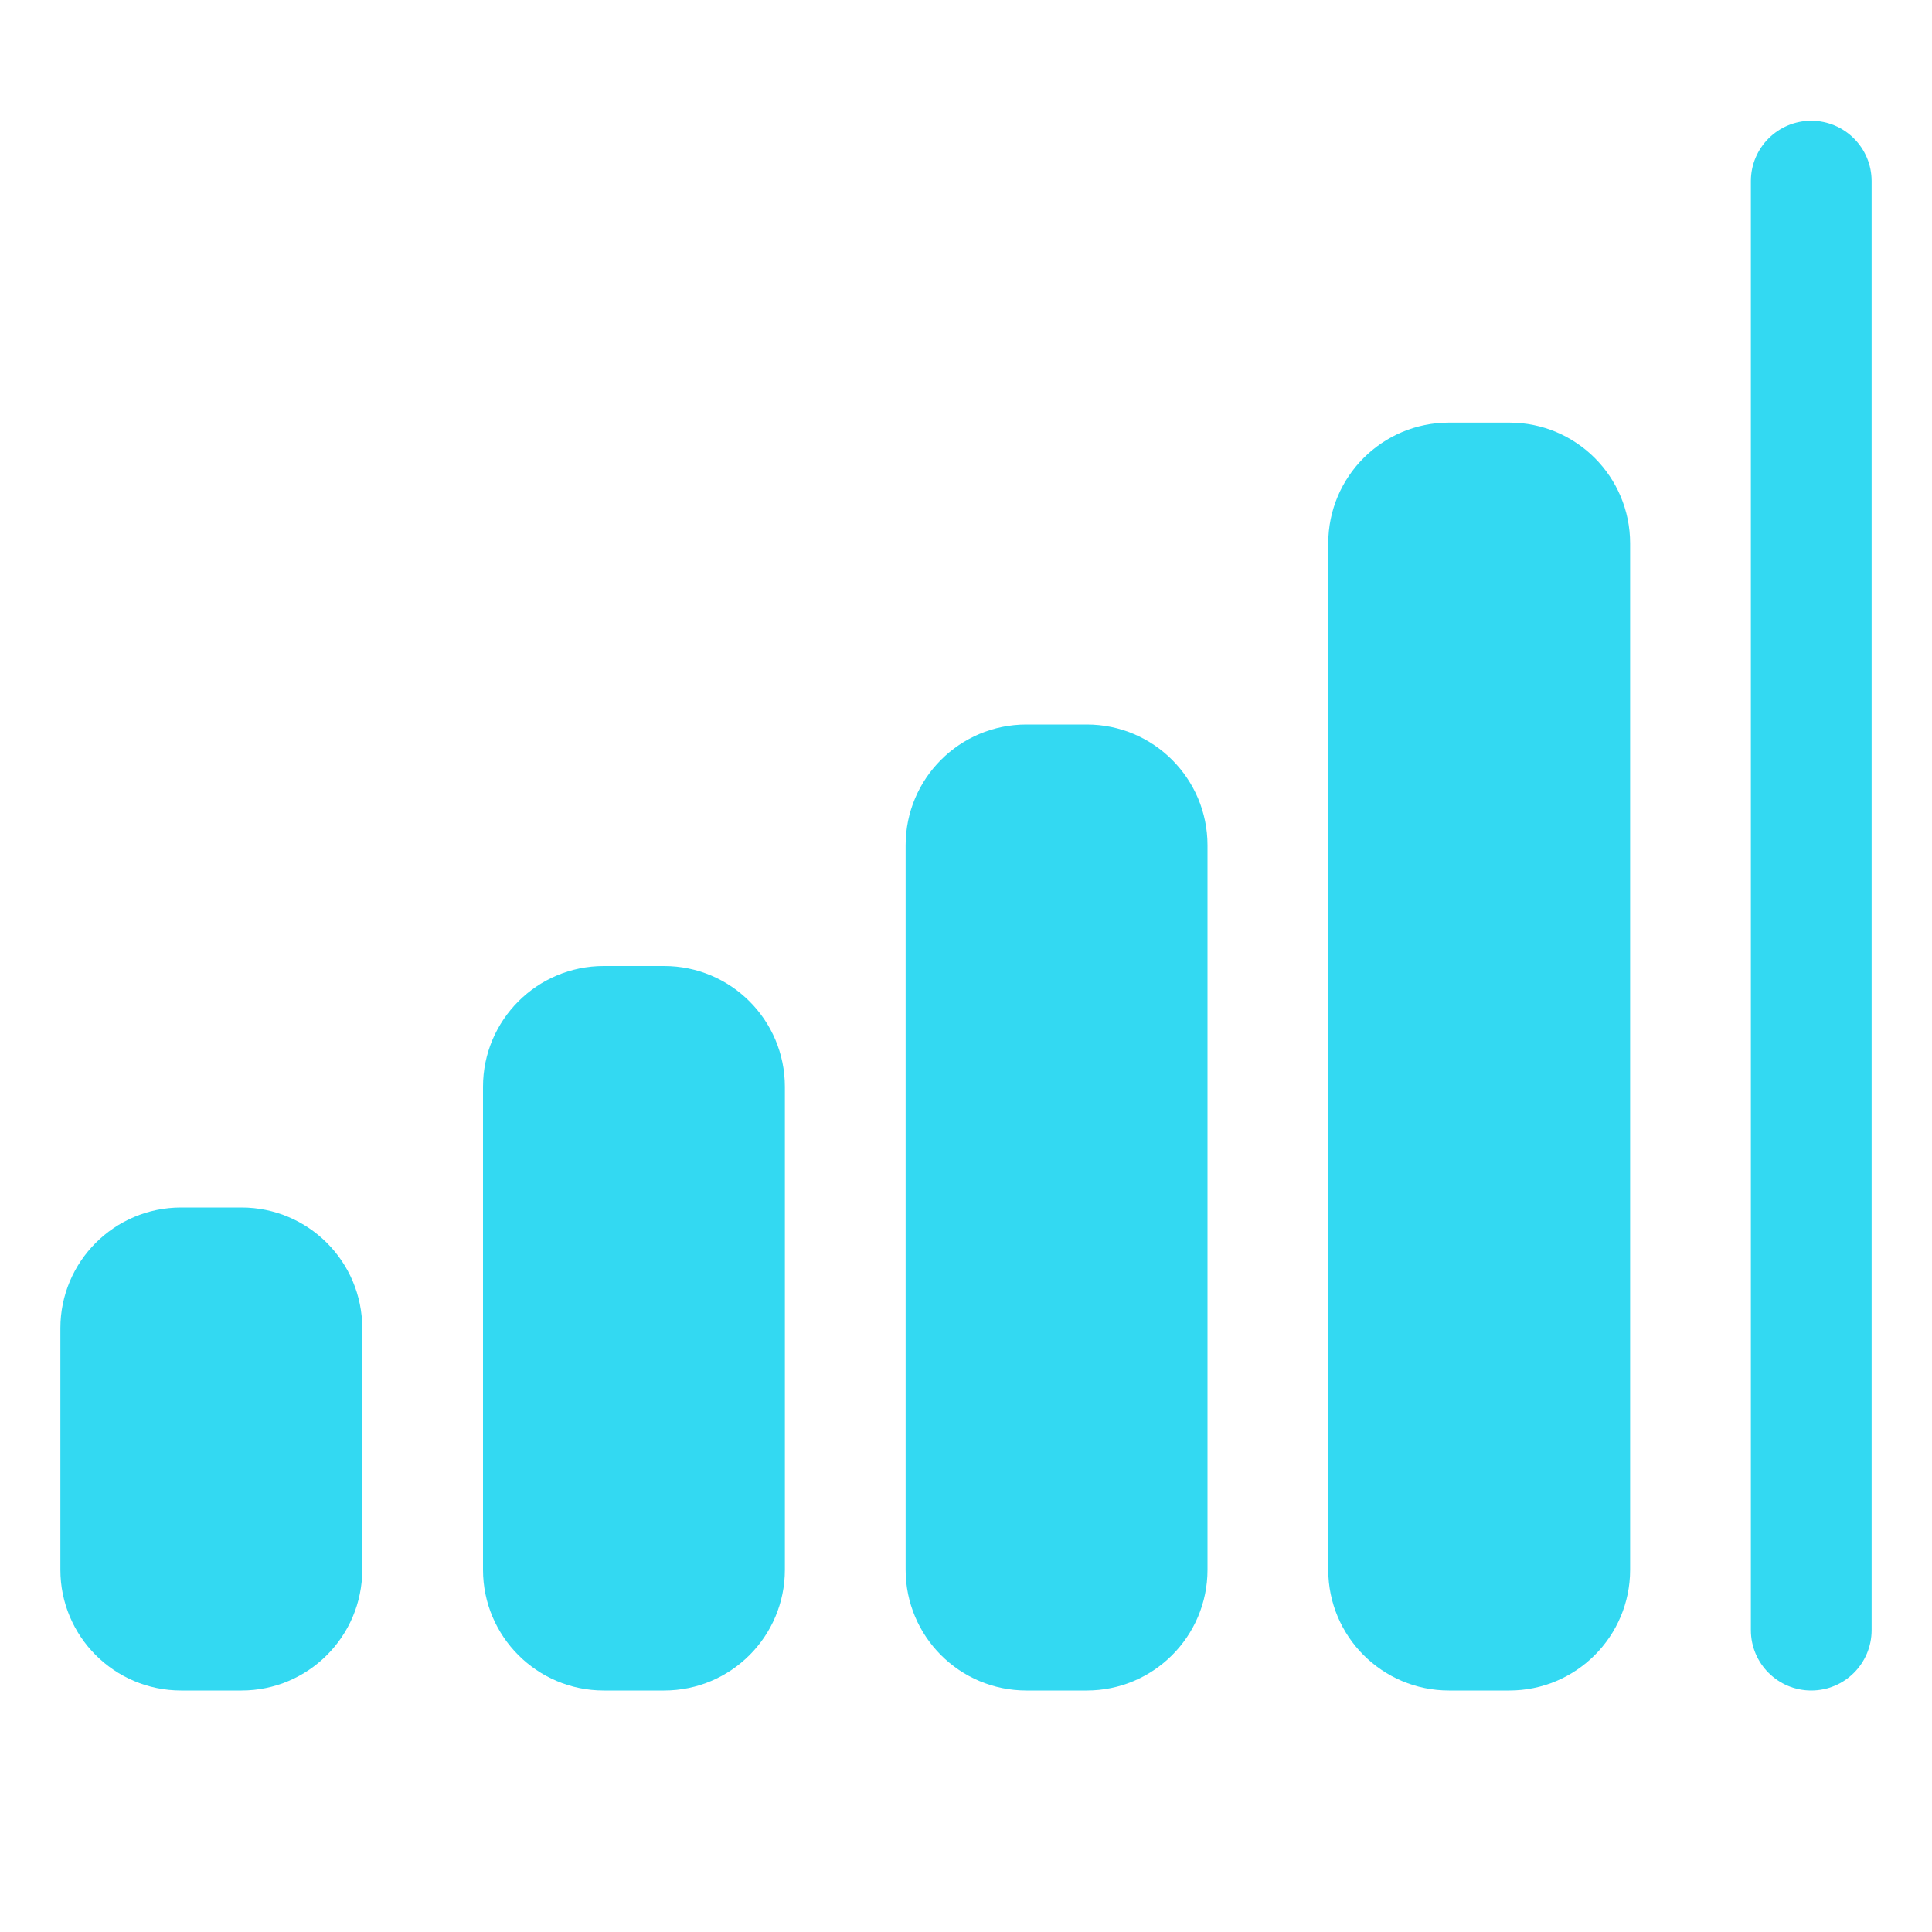
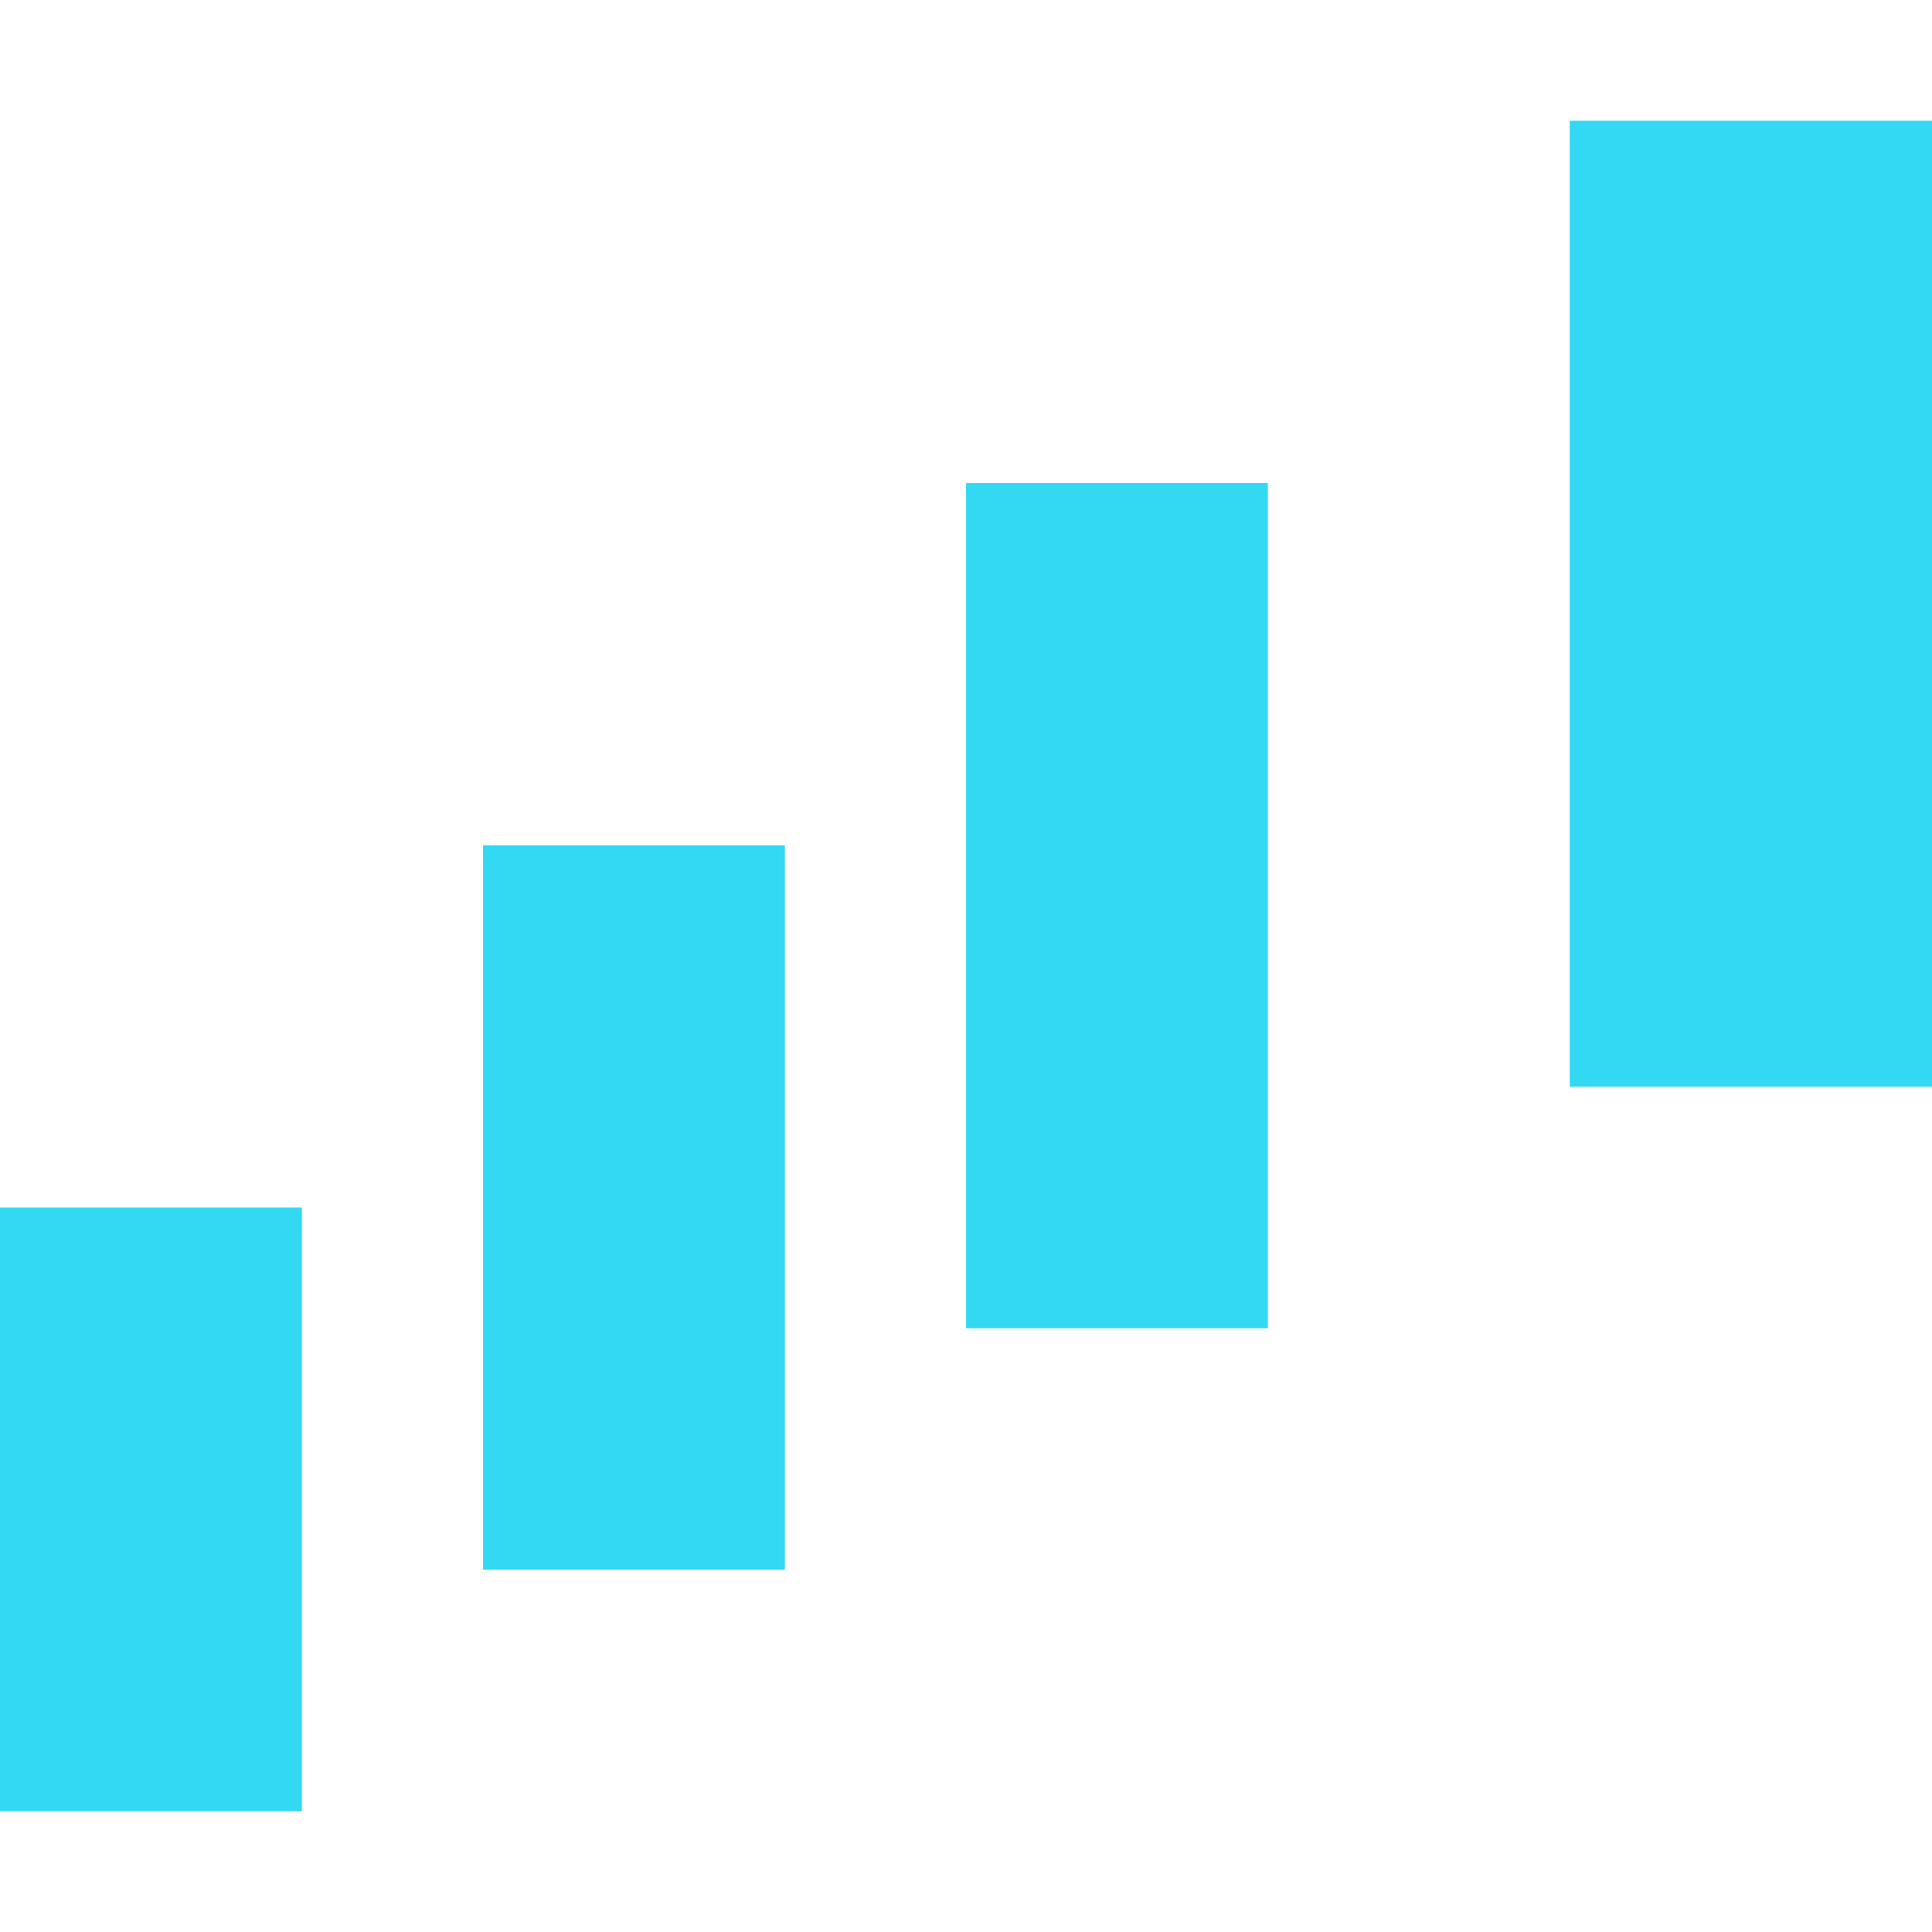
<svg xmlns="http://www.w3.org/2000/svg" viewBox="0 0 32 32" width="32" height="32" role="img" aria-label="OpenDash">
  <g fill="#33D9F2">
-     <rect x="1" y="20" width="5" height="8" rx="2" />
-     <rect x="8" y="16" width="5" height="12" rx="2" />
-     <rect x="15" y="12" width="5" height="16" rx="2" />
-     <rect x="22" y="7" width="5" height="21" rx="2" />
+     <rect x="0" y="20" width="5" height="10" />
+     <rect x="8" y="14" width="5" height="12" />
+     <rect x="16" y="8" width="5" height="14" />
+     <rect x="26" y="2" width="6" height="16" />
  </g>
-   <rect x="29" y="2" width="2" height="26" rx="1" fill="#33D9F2" />
</svg>
